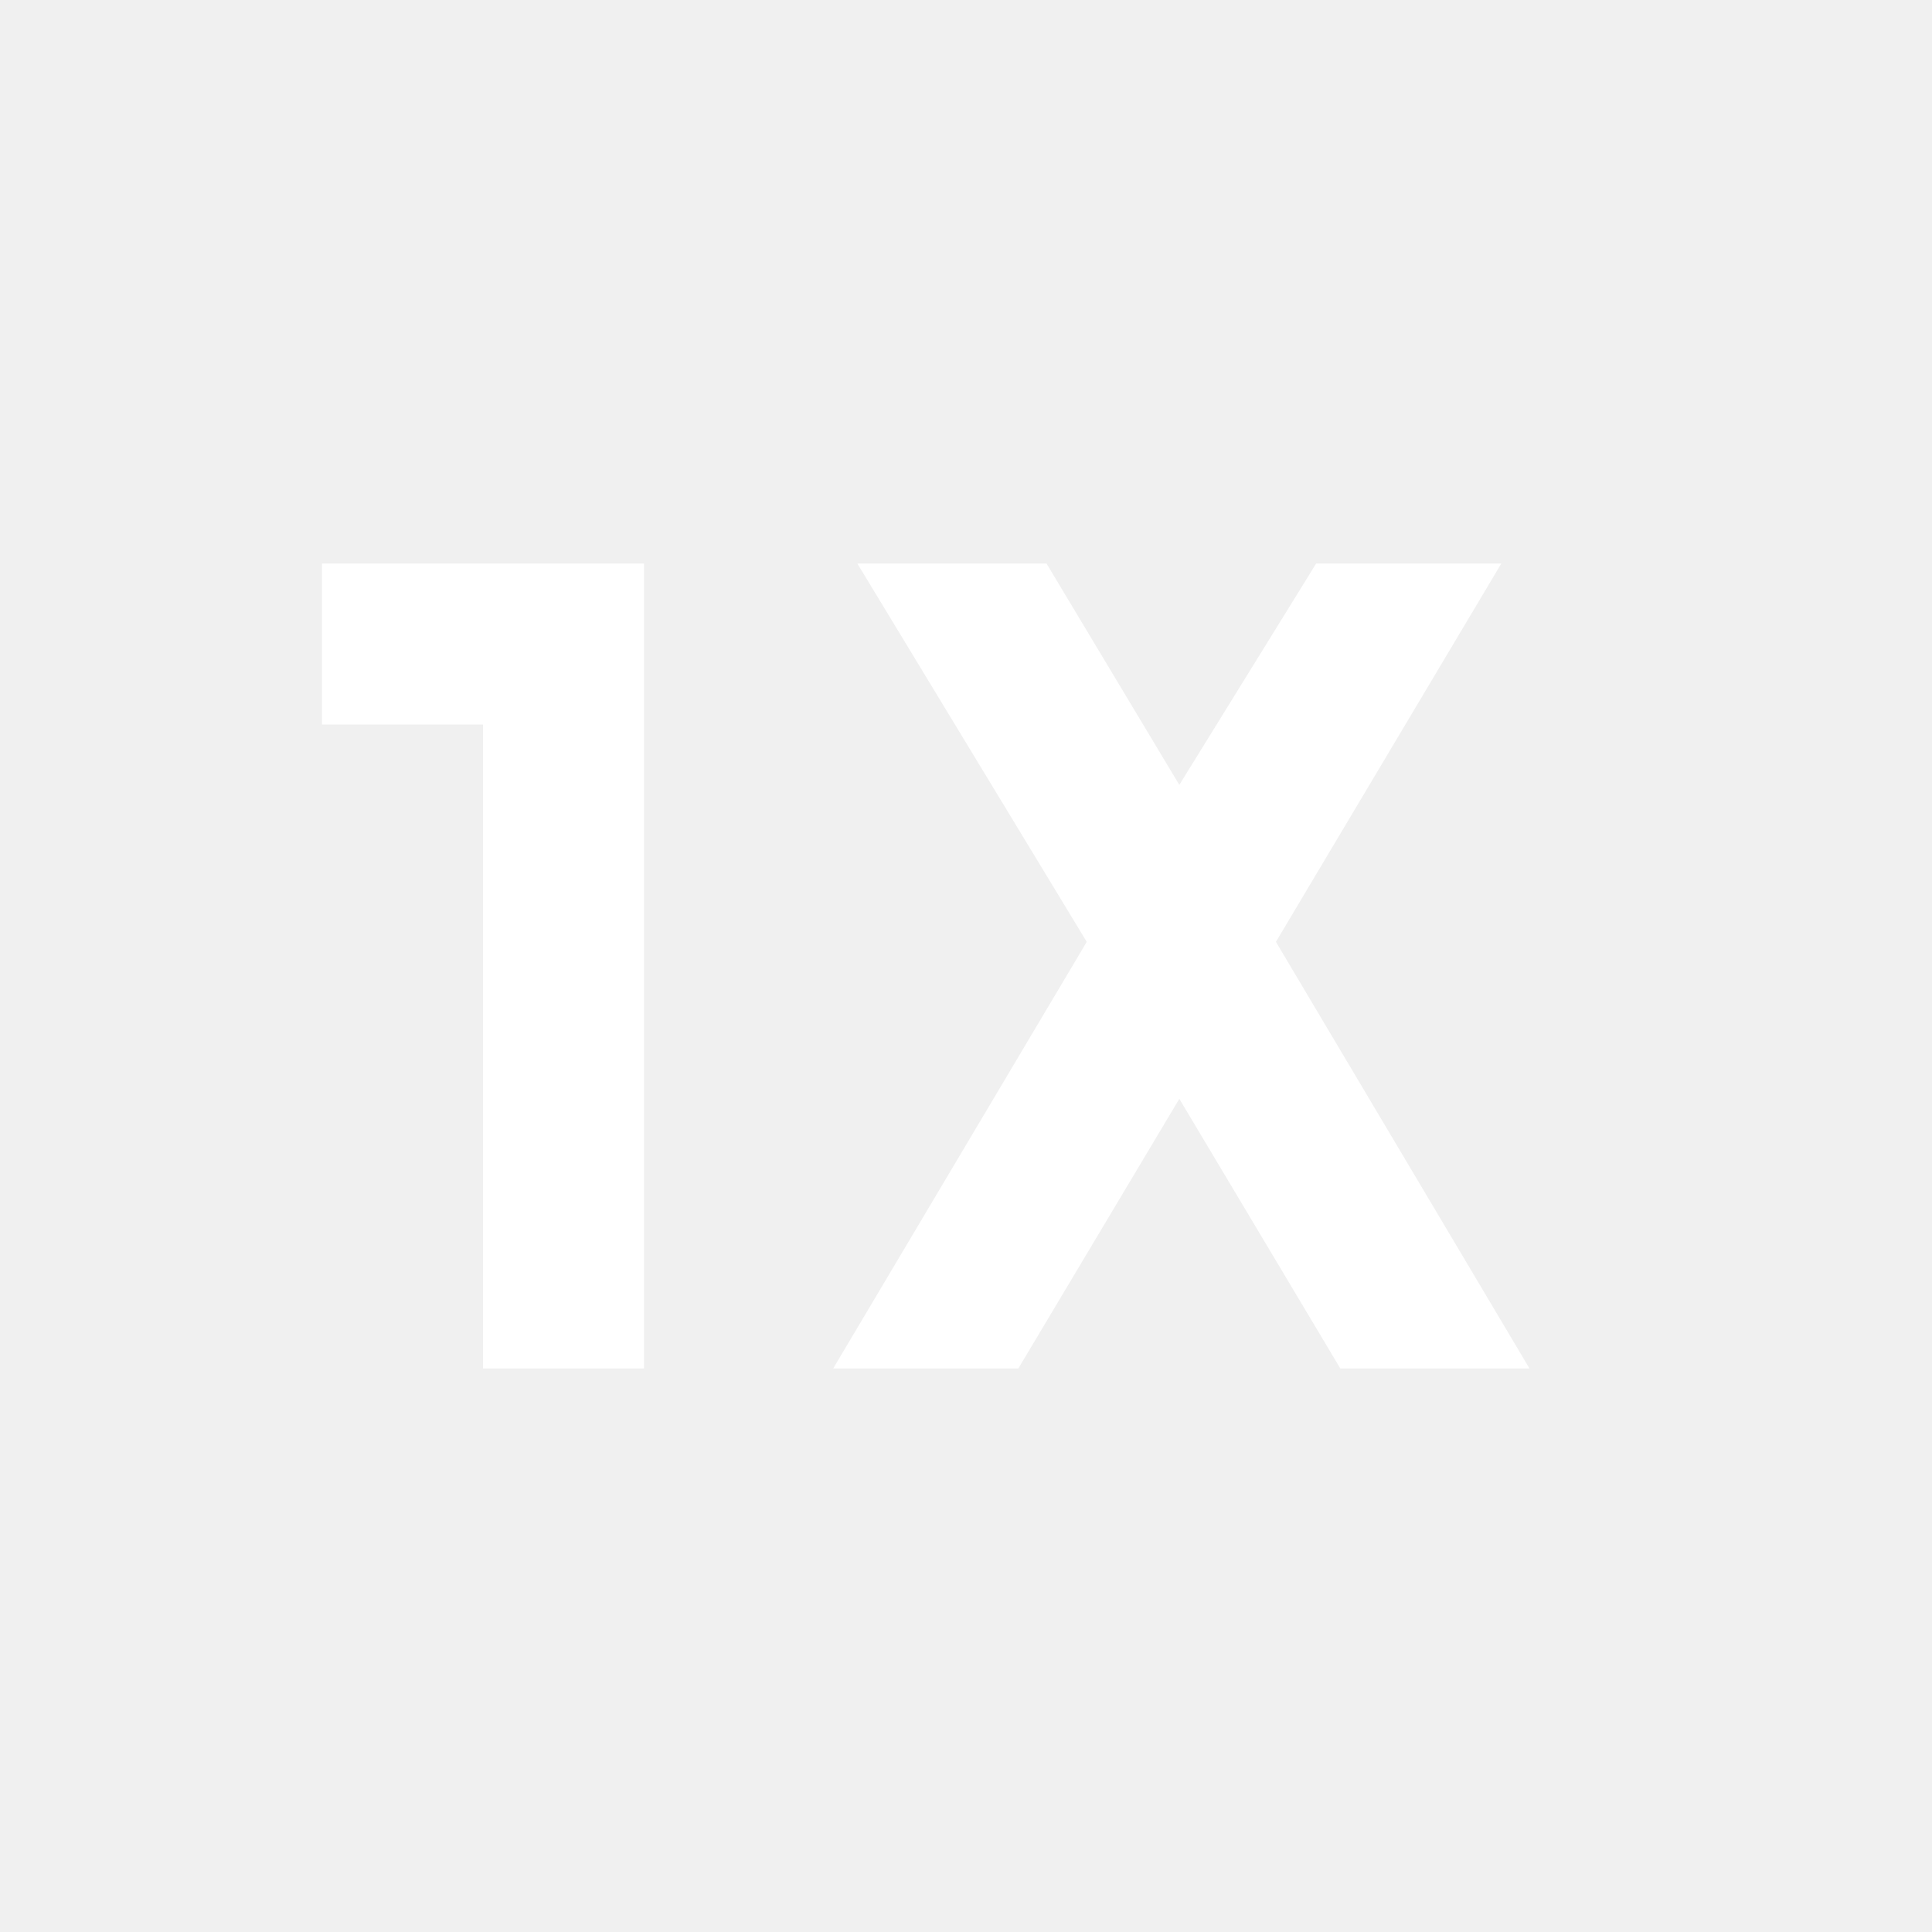
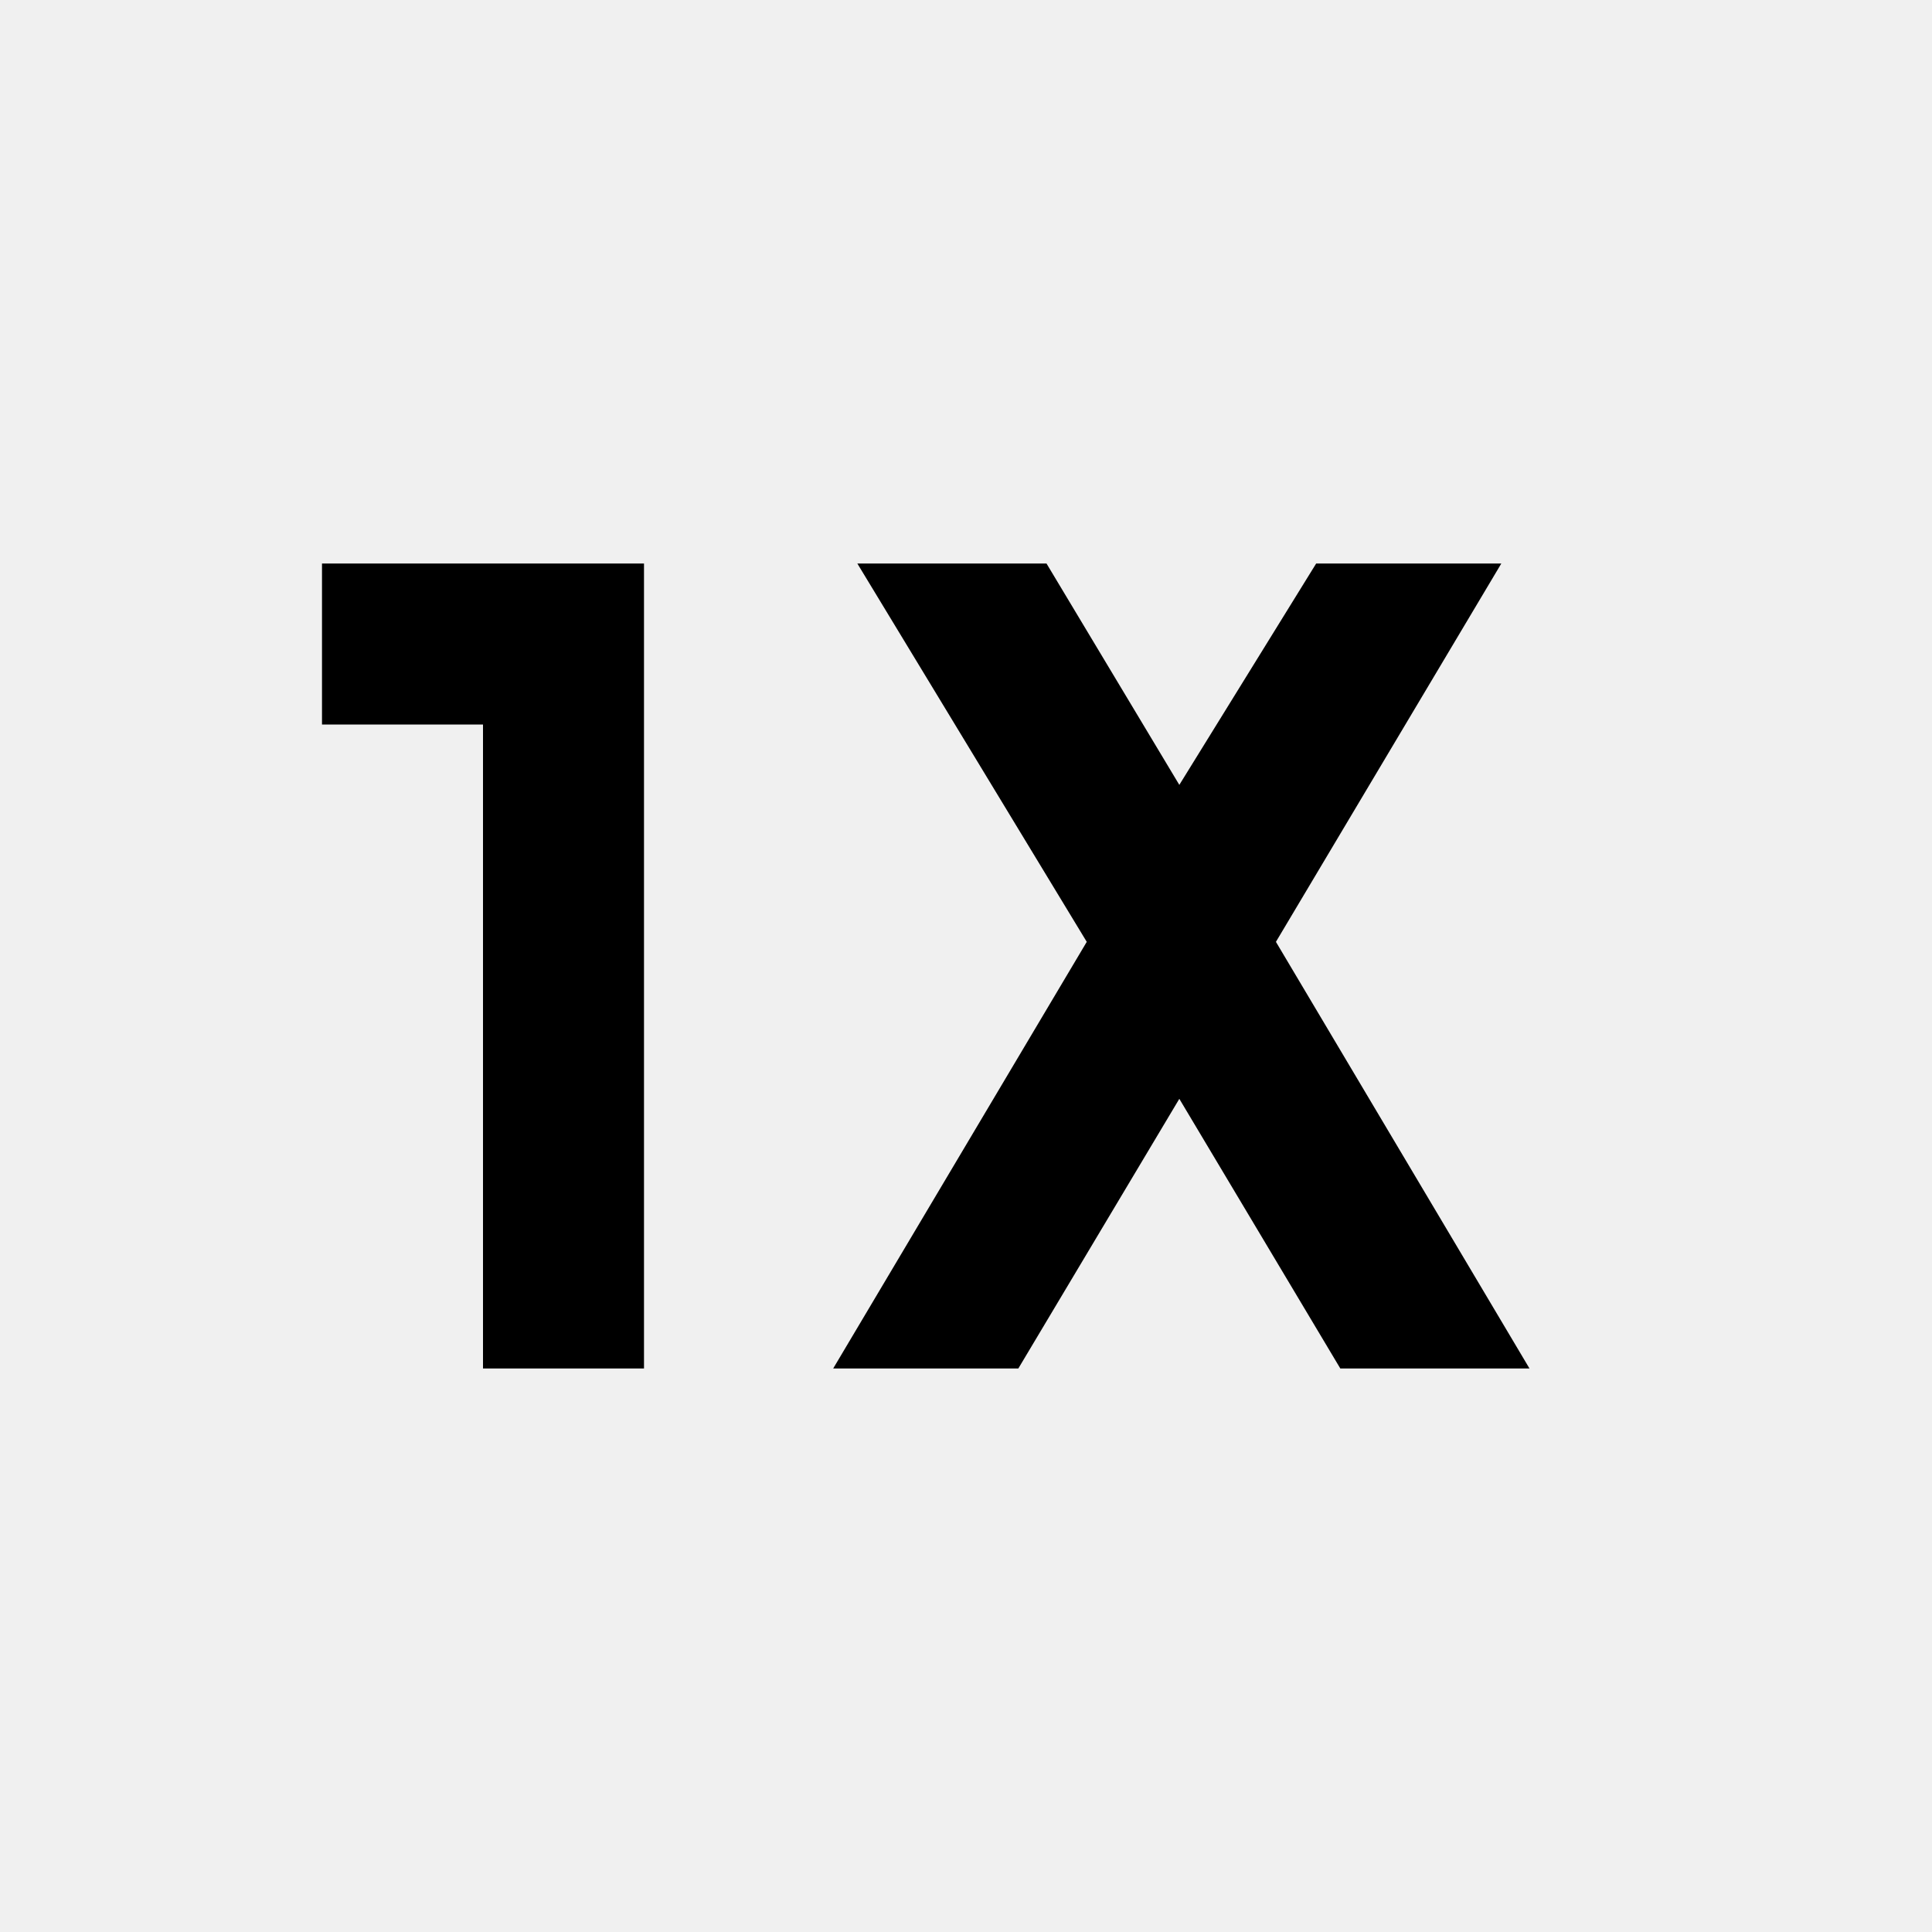
- <svg xmlns="http://www.w3.org/2000/svg" height="24px" viewBox="0 -960 960 960" width="24px" fill="#FFFFFF">
+ <svg xmlns="http://www.w3.org/2000/svg" height="24px" viewBox="0 -960 960 960" width="24px" fill="currentColor">
  <path d="M240-280v-320h-80v-80h160v400h-80Zm174 0 126-212-114-188h94l66 110 68-110h92L634-492l126 212h-94l-80-134-80 134h-92Z" />
</svg>
